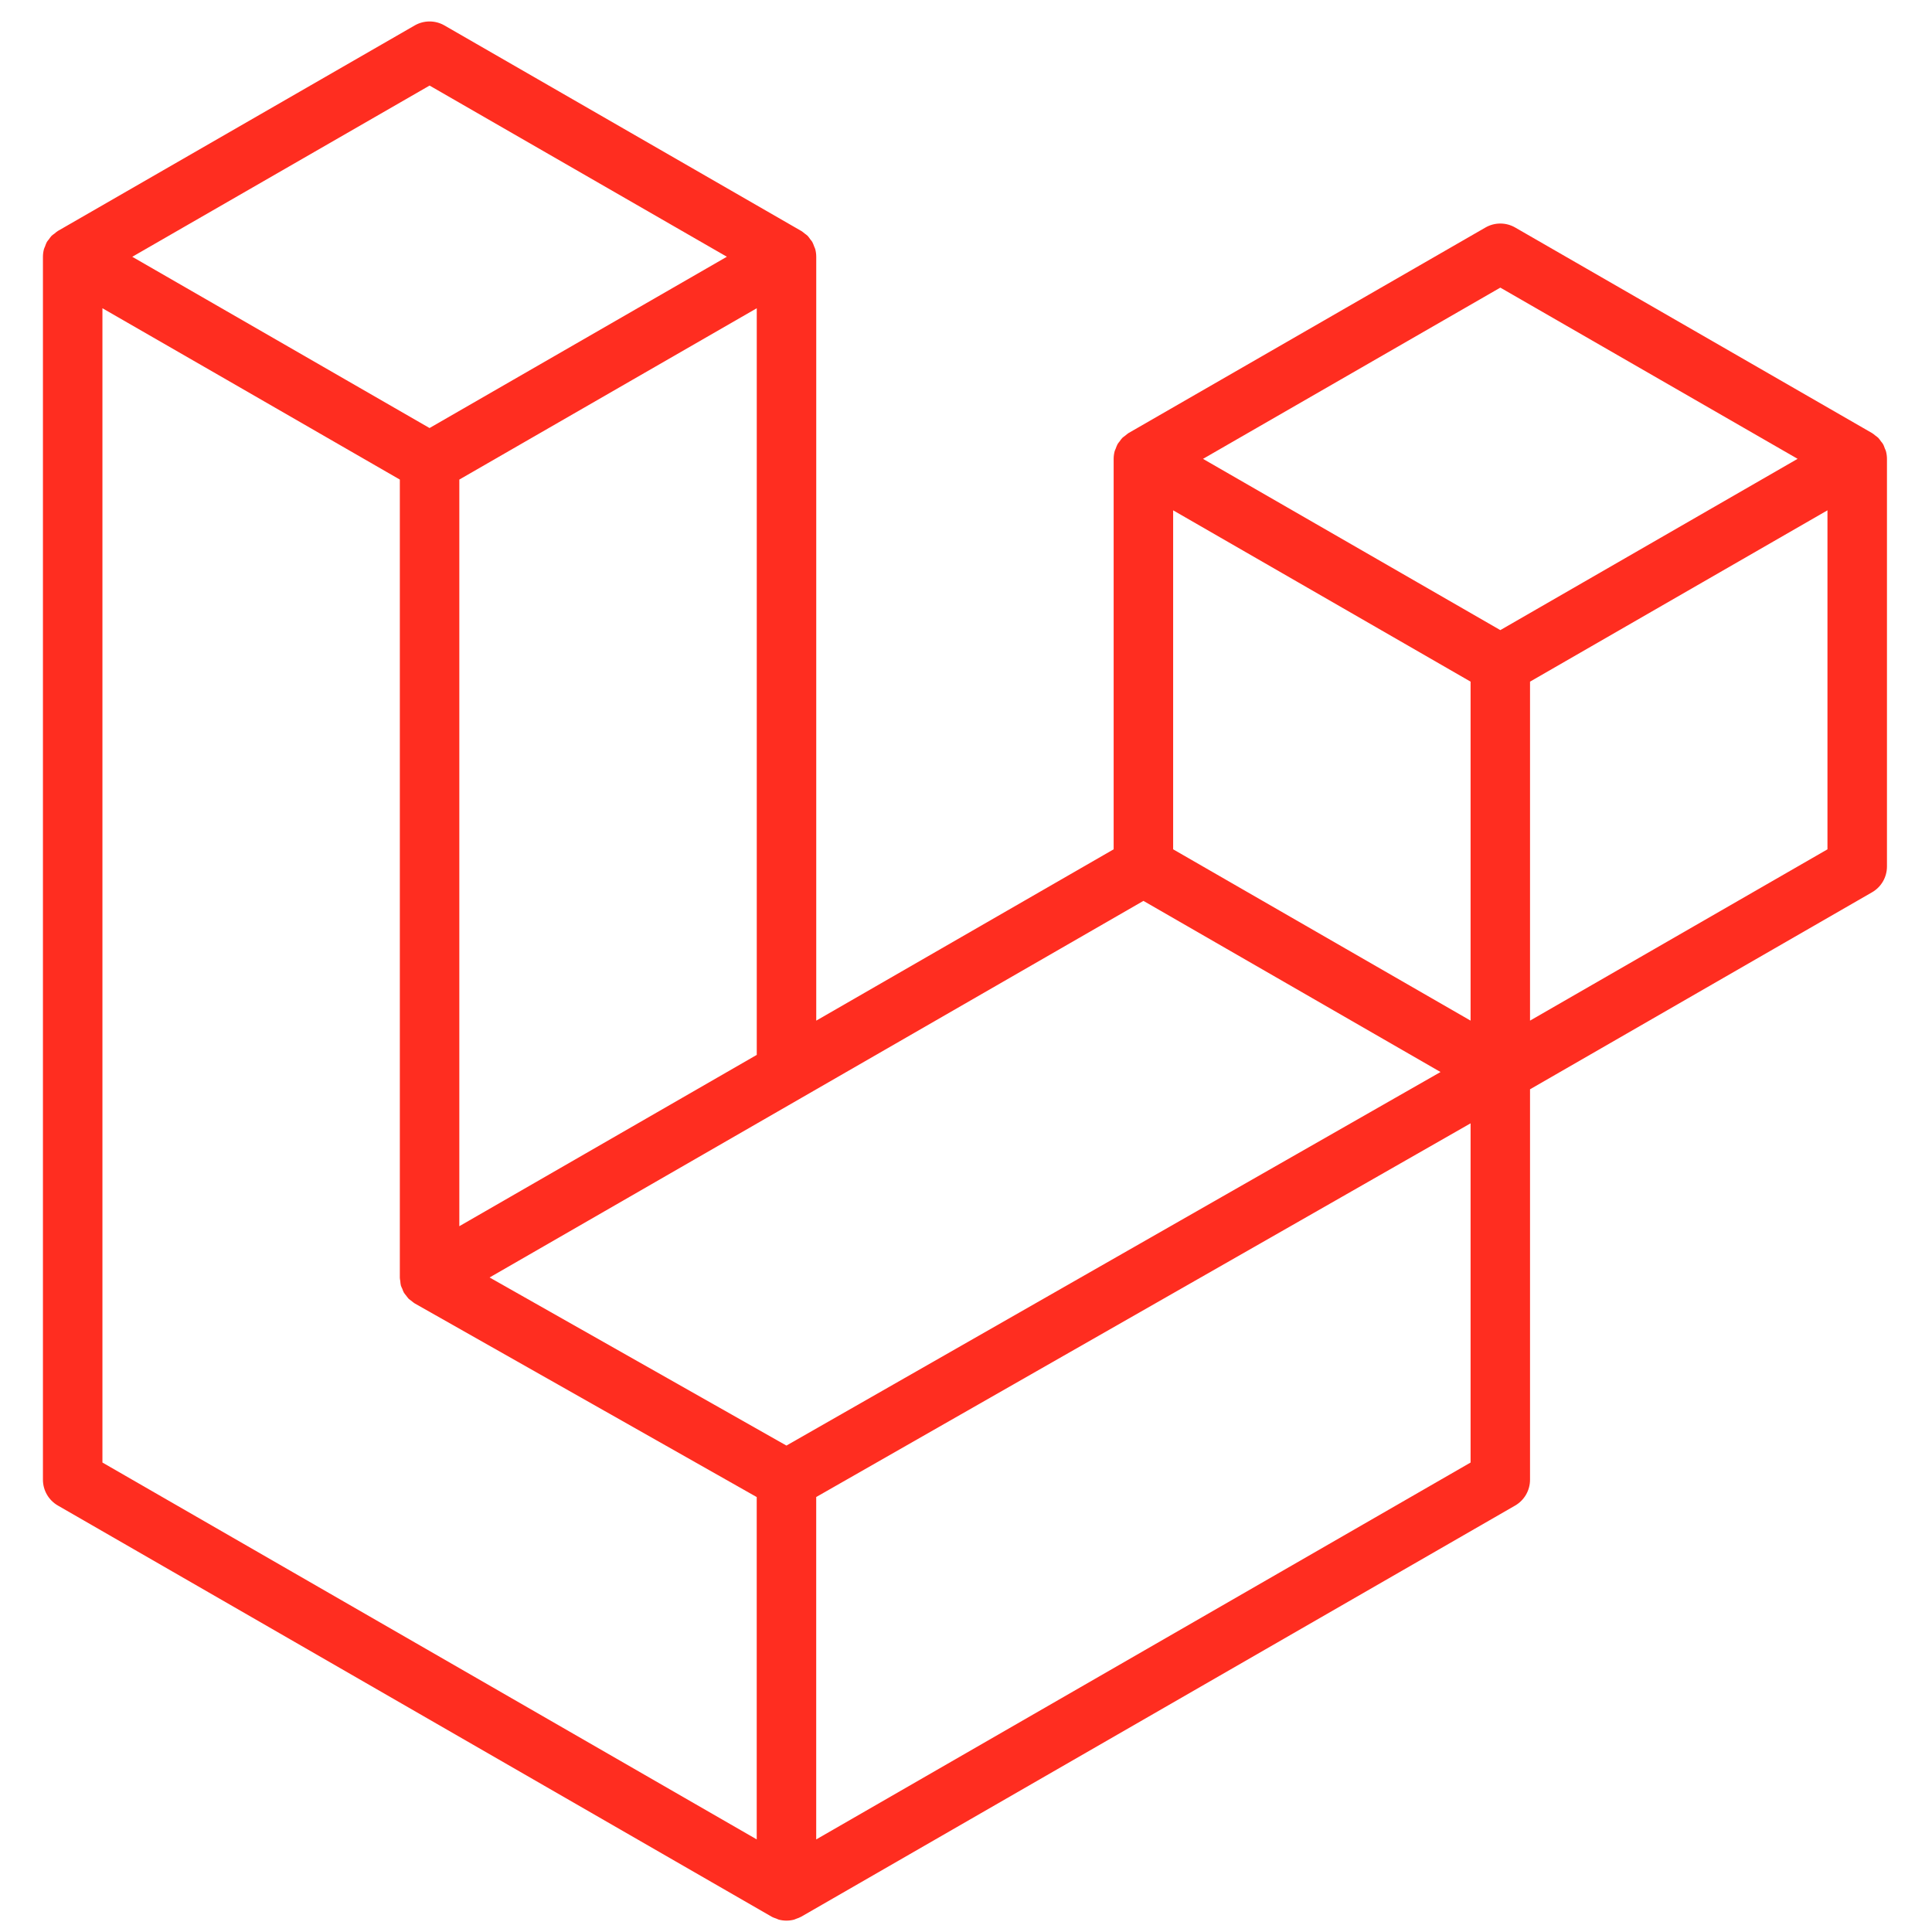
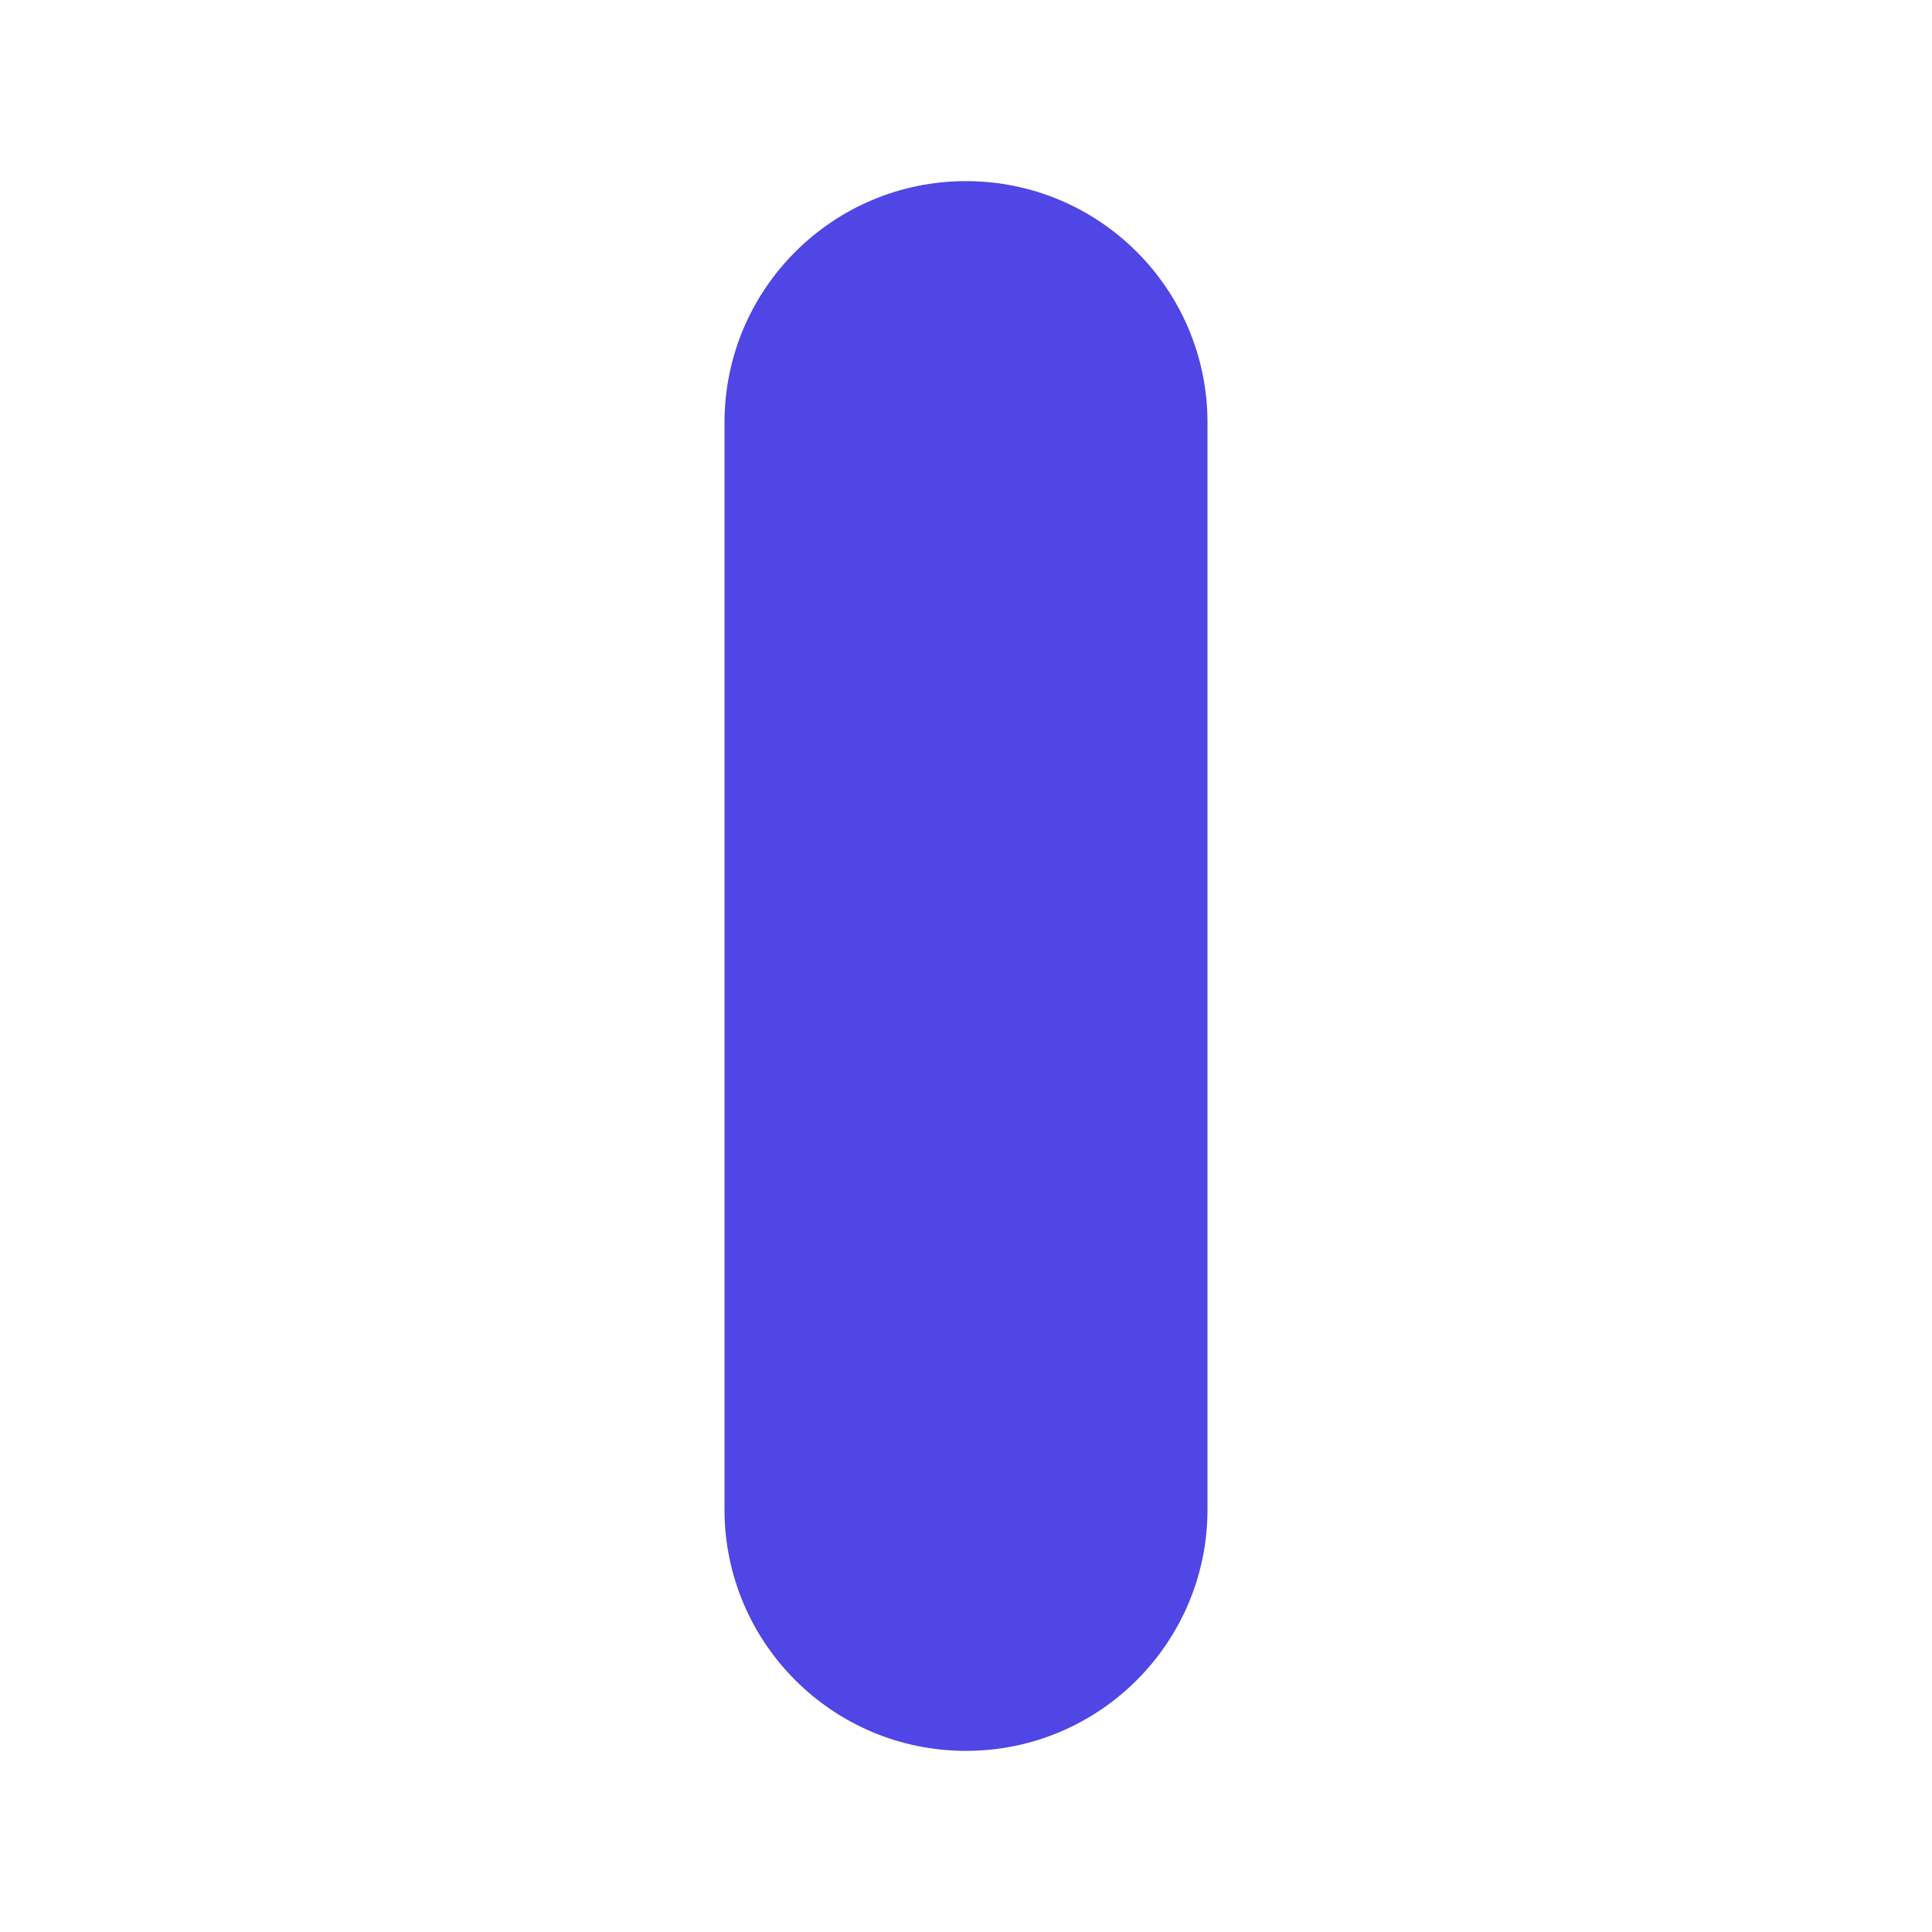
- <svg xmlns="http://www.w3.org/2000/svg" width="166" height="166" viewBox="0 0 166 166" fill="none">
-   <path fill-rule="evenodd" clip-rule="evenodd" d="M162.041 38.759C162.099 38.977 162.129 39.201 162.13 39.426V74.452C162.13 74.902 162.011 75.344 161.786 75.733C161.561 76.122 161.237 76.444 160.847 76.668L131.462 93.594V127.141C131.462 128.054 130.977 128.897 130.186 129.357L68.847 164.683C68.707 164.763 68.554 164.814 68.401 164.868C68.343 164.887 68.289 164.922 68.228 164.938C67.8 165.051 67.349 165.051 66.92 164.938C66.85 164.919 66.786 164.881 66.719 164.855C66.579 164.804 66.432 164.76 66.298 164.683L4.972 129.357C4.583 129.133 4.259 128.81 4.034 128.421C3.808 128.032 3.69 127.591 3.689 127.141L3.689 22.063C3.689 21.834 3.721 21.61 3.779 21.393C3.798 21.32 3.843 21.253 3.868 21.179C3.916 21.045 3.961 20.908 4.031 20.783C4.079 20.7 4.149 20.633 4.206 20.557C4.28 20.454 4.347 20.349 4.433 20.26C4.506 20.186 4.602 20.132 4.685 20.068C4.778 19.992 4.861 19.909 4.966 19.848L35.633 2.185C36.022 1.961 36.462 1.844 36.91 1.844C37.358 1.844 37.798 1.961 38.186 2.185L68.851 19.848H68.857C68.959 19.912 69.045 19.992 69.138 20.065C69.221 20.129 69.313 20.186 69.387 20.257C69.476 20.349 69.54 20.454 69.616 20.557C69.671 20.633 69.744 20.7 69.789 20.783C69.862 20.911 69.904 21.045 69.955 21.179C69.98 21.253 70.025 21.32 70.044 21.396C70.103 21.614 70.133 21.838 70.133 22.063V87.694L95.686 72.974V39.423C95.686 39.2 95.718 38.973 95.775 38.759C95.798 38.683 95.839 38.615 95.865 38.542C95.916 38.408 95.96 38.271 96.031 38.146C96.079 38.063 96.149 37.996 96.203 37.92C96.279 37.818 96.343 37.712 96.433 37.623C96.506 37.549 96.599 37.495 96.681 37.431C96.777 37.355 96.86 37.272 96.962 37.211L127.633 19.548C128.021 19.324 128.461 19.206 128.91 19.206C129.358 19.206 129.798 19.324 130.186 19.548L160.85 37.211C160.959 37.275 161.042 37.355 161.137 37.428C161.217 37.492 161.31 37.549 161.383 37.62C161.473 37.712 161.536 37.818 161.613 37.92C161.67 37.996 161.741 38.063 161.785 38.146C161.859 38.271 161.9 38.408 161.951 38.542C161.98 38.615 162.021 38.683 162.041 38.759ZM157.018 72.974V43.848L146.287 50.028L131.462 58.568V87.694L157.021 72.974H157.018ZM126.354 125.663V96.518L111.771 104.85L70.13 128.626V158.046L126.354 125.663ZM8.801 26.485V125.663L65.018 158.043V128.629L35.649 112L35.64 111.994L35.627 111.988C35.528 111.93 35.445 111.847 35.353 111.777C35.273 111.713 35.18 111.662 35.11 111.592L35.104 111.582C35.021 111.502 34.963 111.403 34.893 111.314C34.829 111.228 34.753 111.154 34.702 111.065L34.699 111.055C34.641 110.96 34.606 110.845 34.565 110.736C34.523 110.64 34.469 110.551 34.443 110.449C34.411 110.328 34.405 110.197 34.392 110.072C34.379 109.976 34.354 109.881 34.354 109.785V109.778V41.205L19.532 32.662L8.801 26.485ZM36.913 7.35L11.364 22.063L36.907 36.777L62.453 22.06L36.907 7.35H36.913ZM50.2 99.174L65.022 90.637V26.485L54.291 32.665L39.466 41.205V105.357L50.2 99.174ZM128.91 24.713L103.363 39.426L128.91 54.14L154.453 39.423L128.91 24.713ZM126.354 58.568L111.529 50.028L100.798 43.848V72.974L115.619 81.511L126.354 87.694V58.568ZM67.571 124.205L105.042 102.803L123.772 92.109L98.245 77.405L68.854 94.334L42.066 109.762L67.571 124.205Z" fill="#FF2D20" />
+ <svg xmlns="http://www.w3.org/2000/svg" viewBox="0 0 32 32">
+   <style>
+         .pill {
+             fill: #4f46e5;
+         }
+         @media (prefers-color-scheme: dark) {
+             .pill {
+                 fill: #6366f1;
+             }
+         }
+     </style>
+   <rect class="pill" x="12" y="3" width="8" height="26" rx="4" ry="4" />
</svg>
